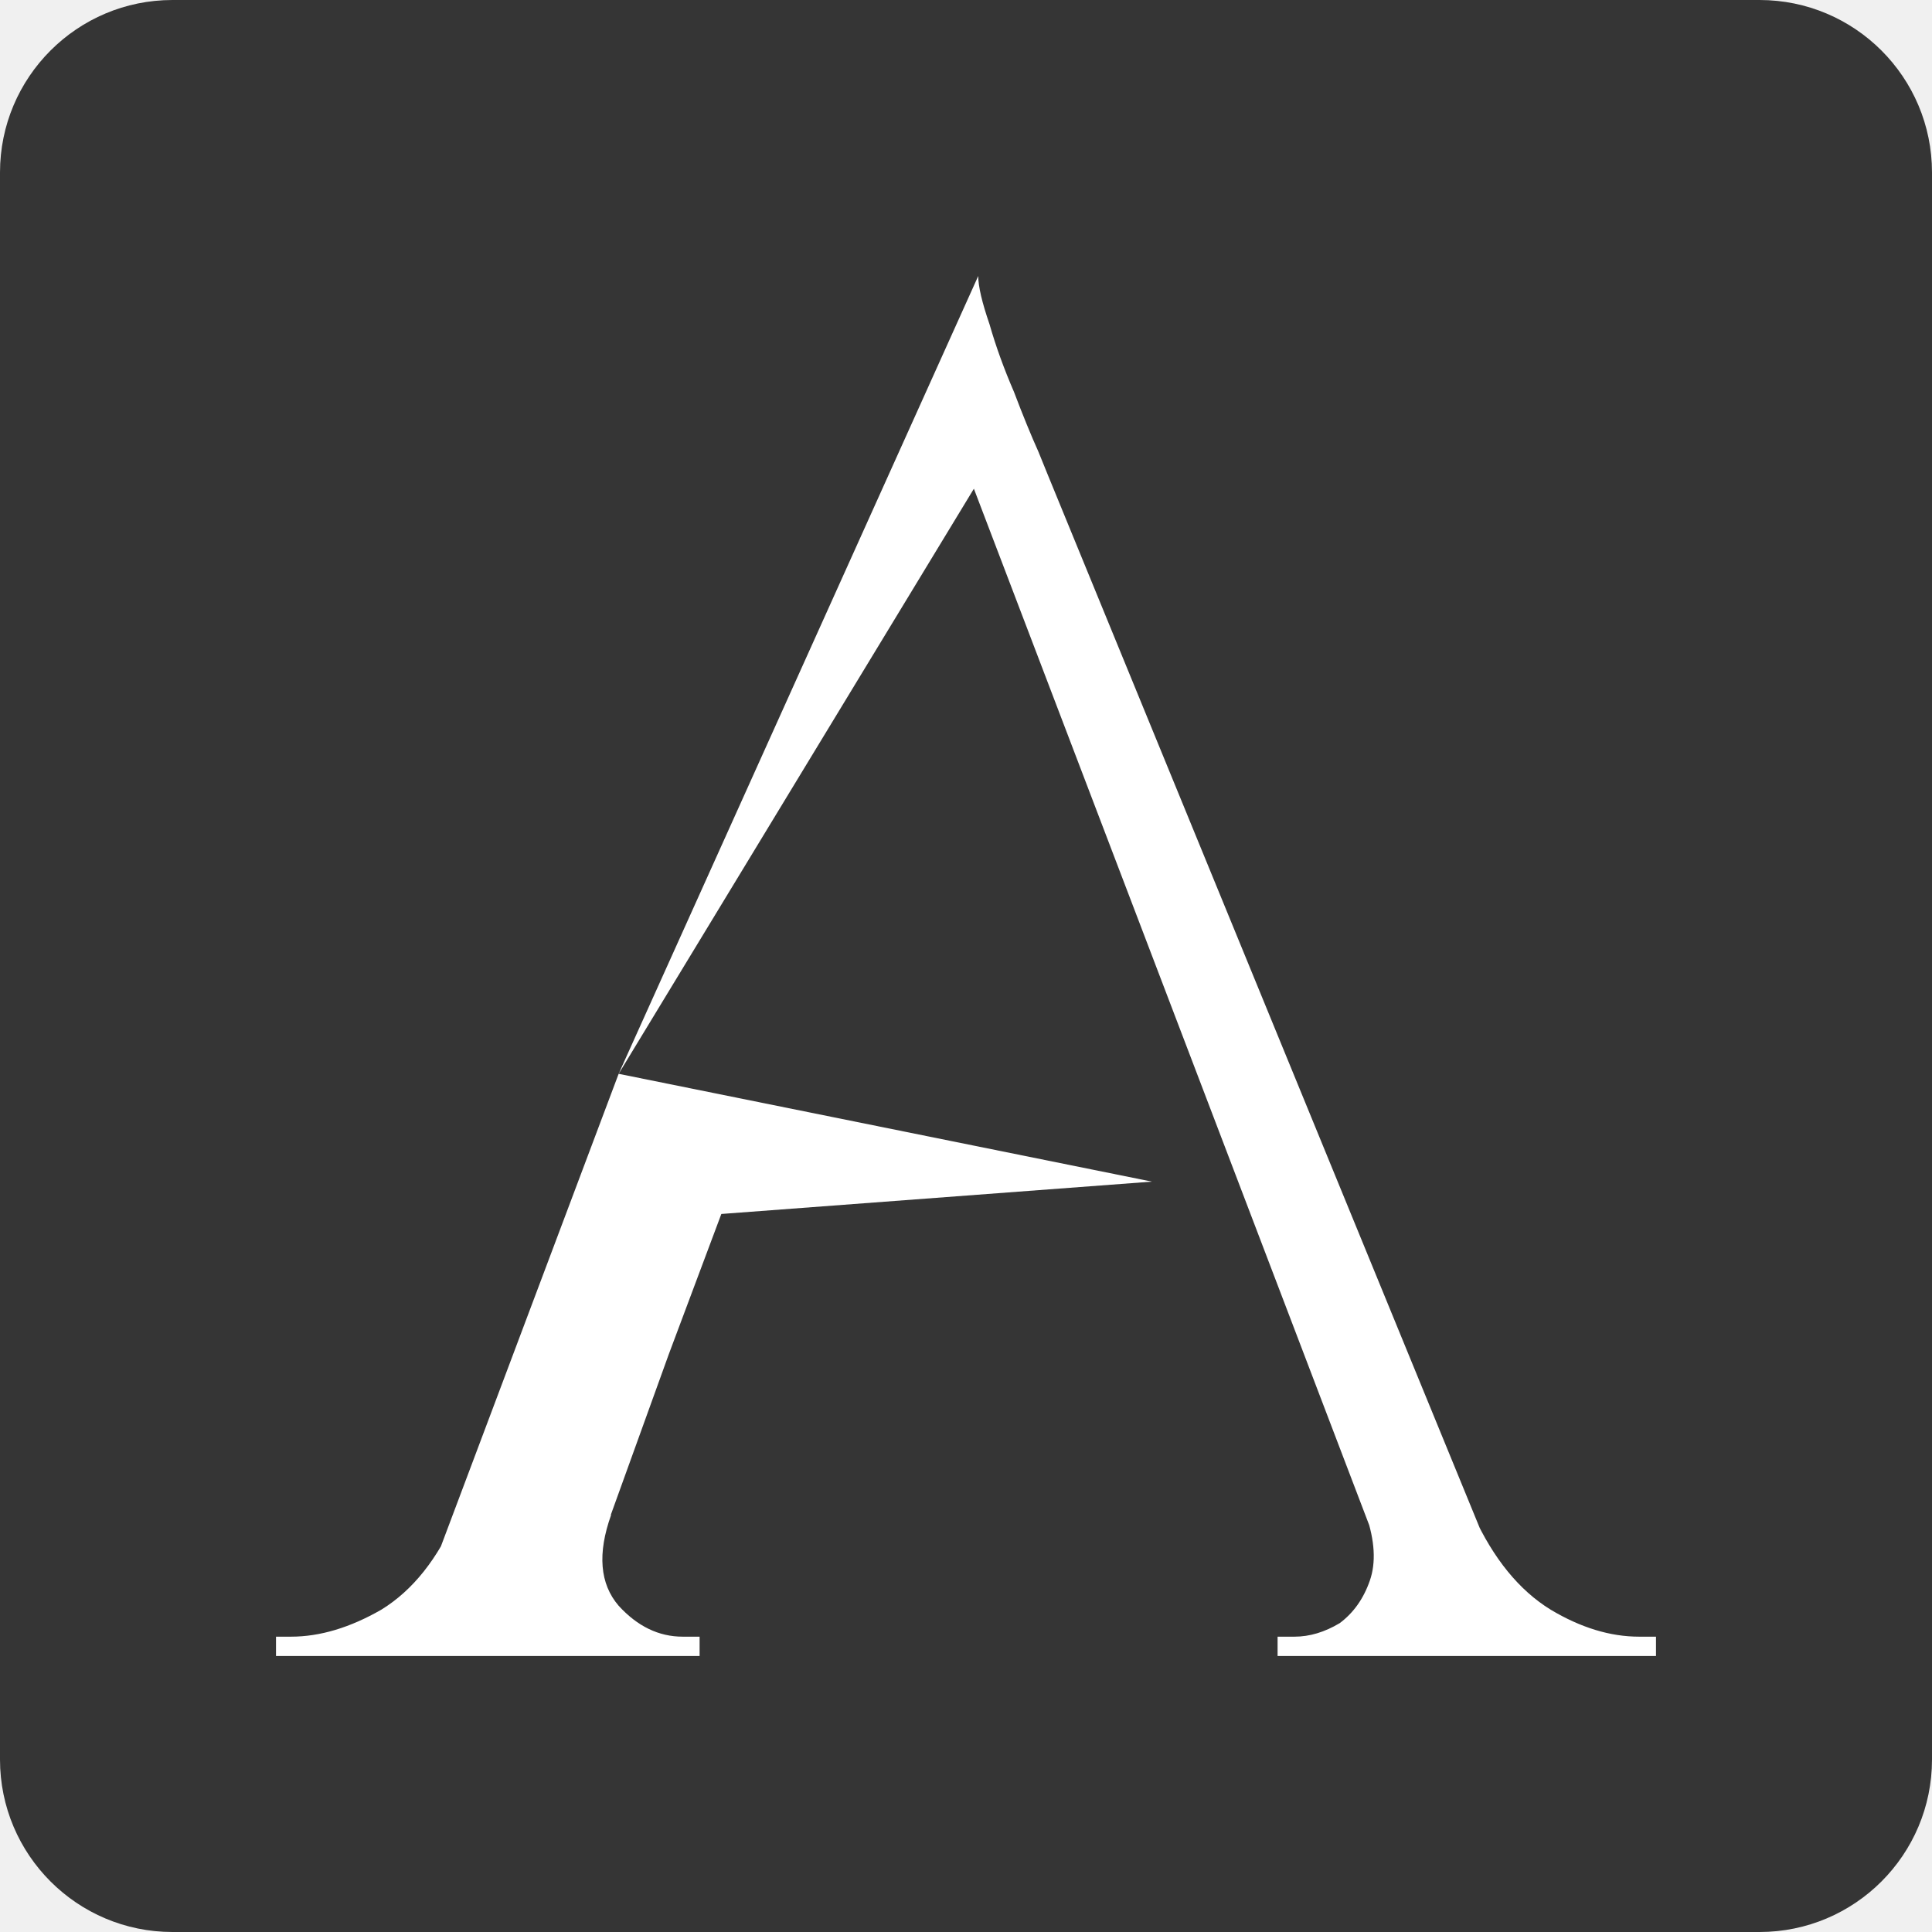
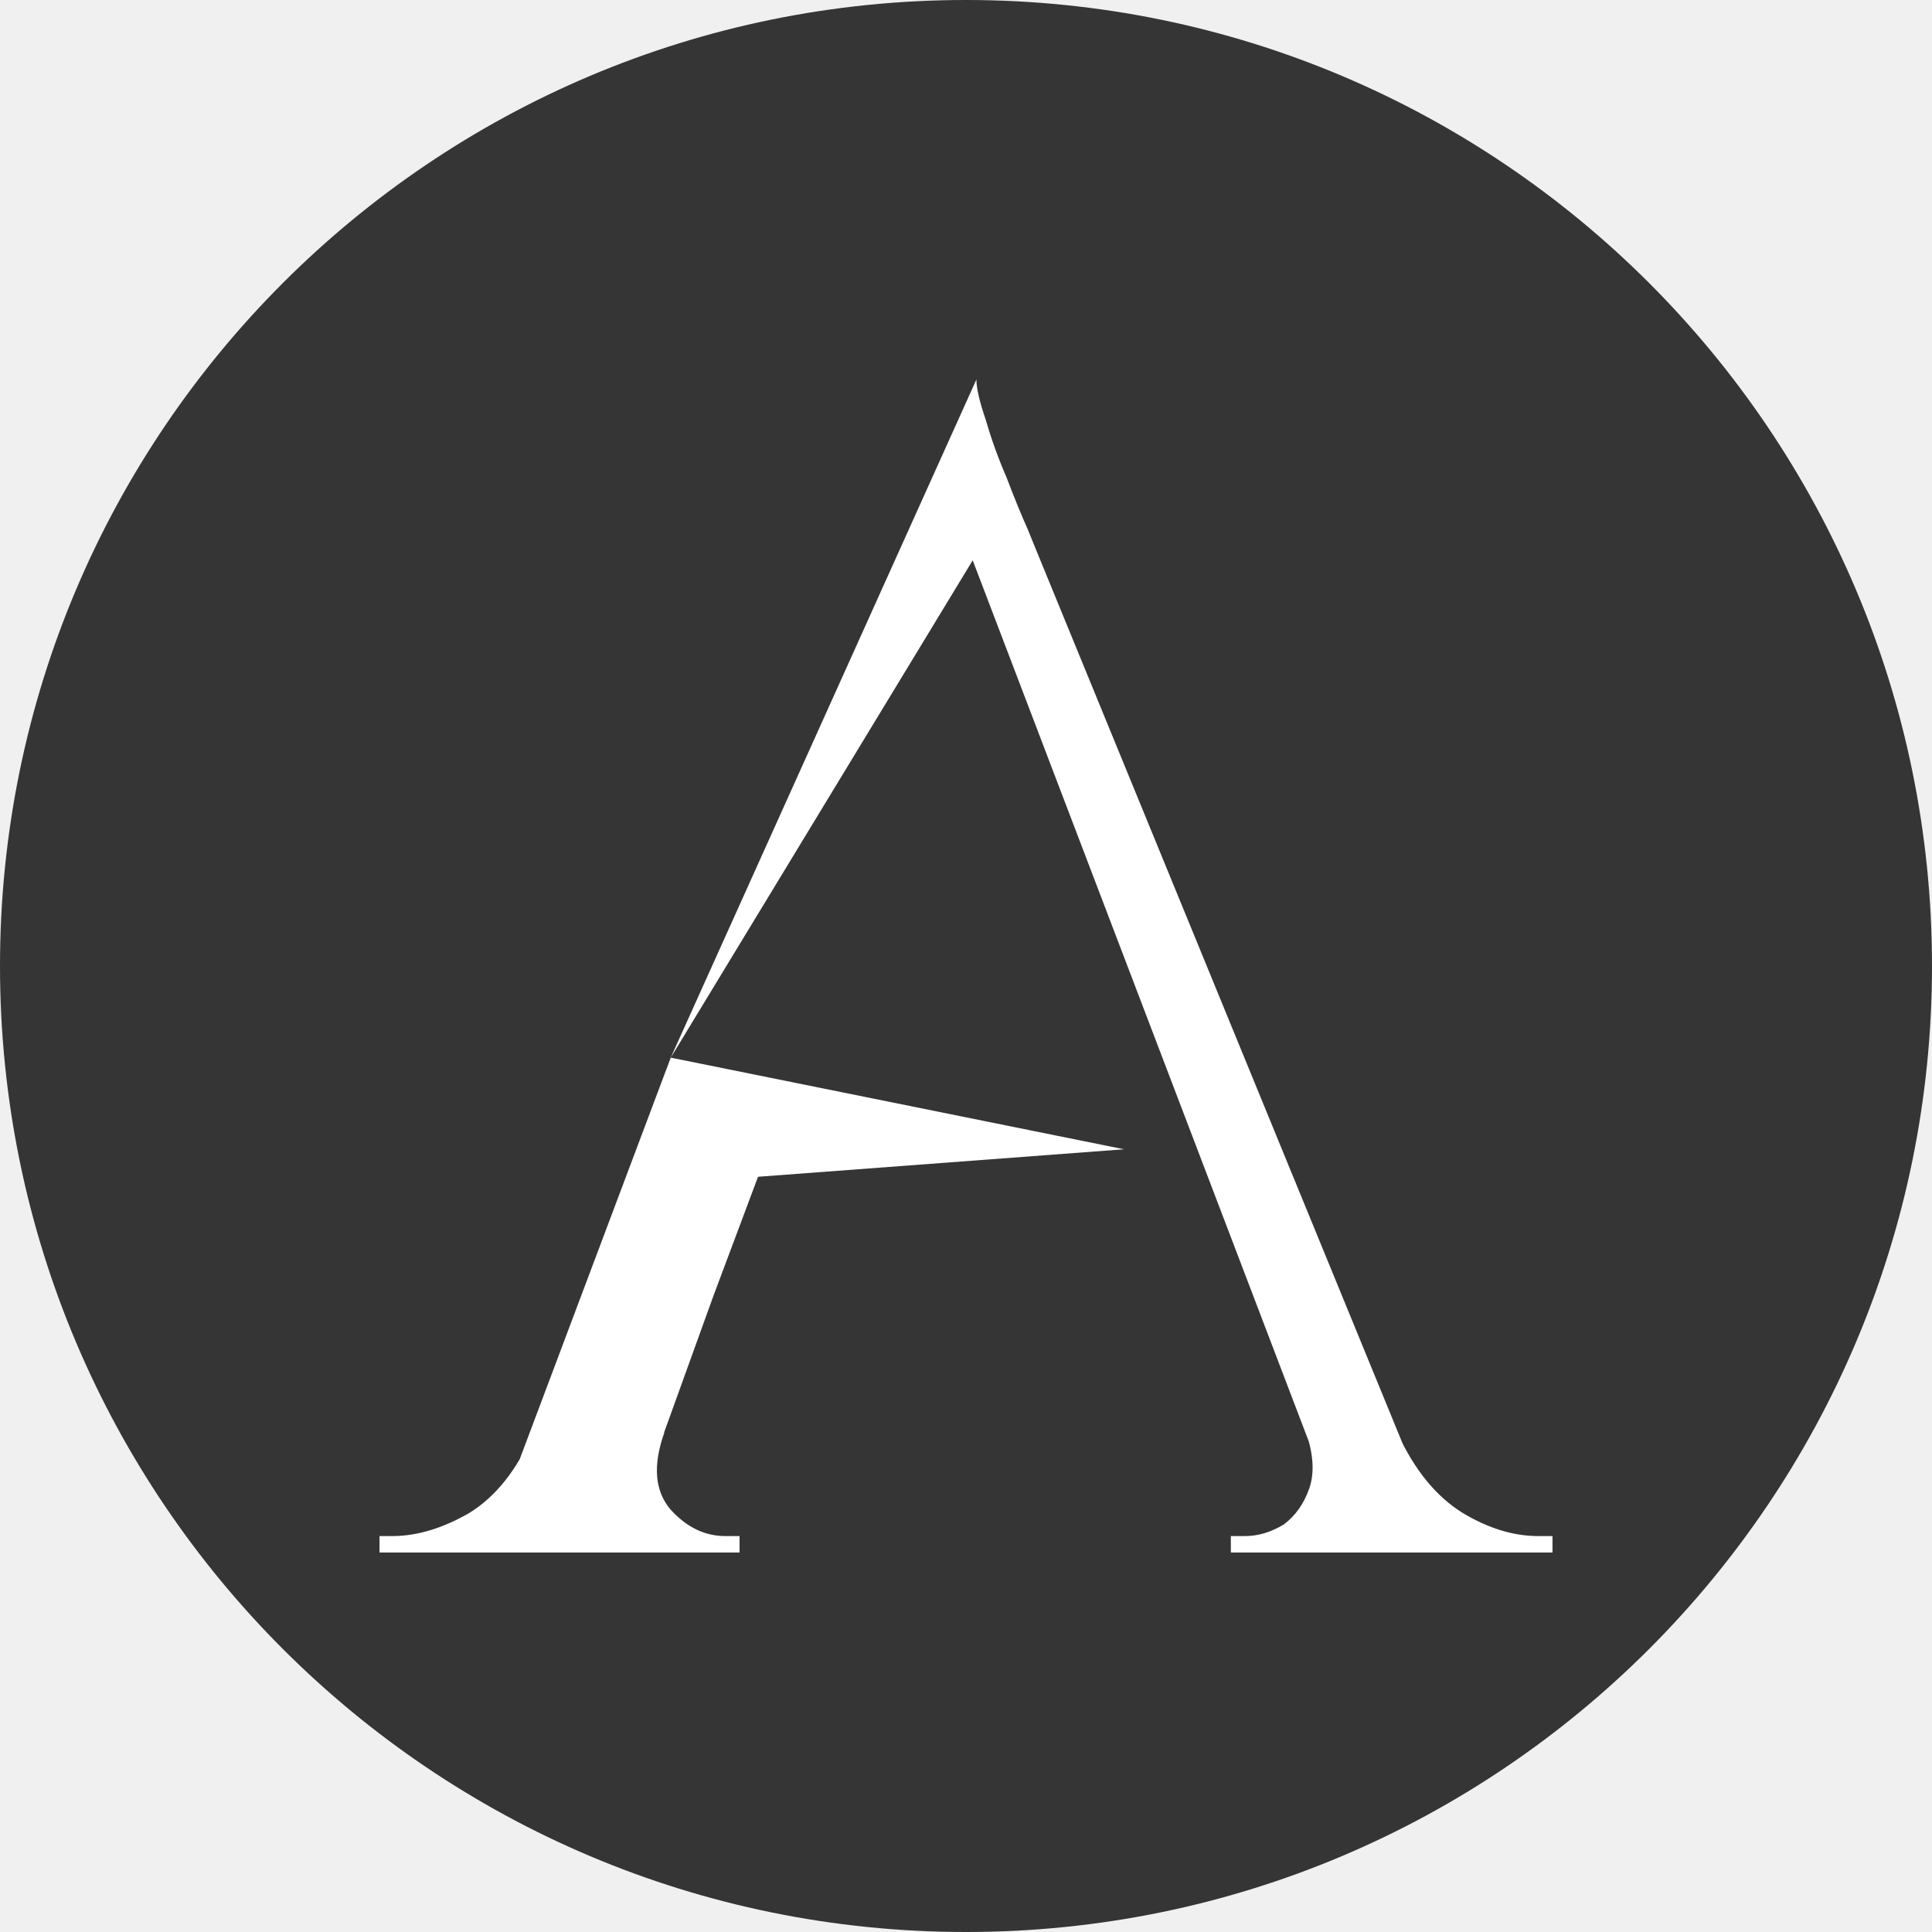
<svg xmlns="http://www.w3.org/2000/svg" width="560" height="560" viewBox="0 0 560 560" fill="none">
-   <rect width="560" height="560" rx="50" transform="matrix(-1 0 0 1 560 0)" fill="#353535" />
-   <path d="M179.317 311.25L163.765 352.598L148.212 393.944L117.108 476.639H163.492L193.864 392.5L201.474 372.188L209.084 351.875L333.888 342.5L179.317 311.25ZM395.961 439.104C398.508 446.574 398.873 452.923 397.053 458.151C395.234 463.38 392.324 467.489 388.322 470.476C383.956 473.09 379.591 474.397 375.225 474.397H370.314V480H480V474.397C480 474.397 479.09 474.397 477.271 474.397C475.816 474.397 475.088 474.397 475.088 474.397C466.721 474.397 458.172 471.784 449.441 466.555C440.345 460.953 432.887 451.802 427.067 439.104H395.961ZM179.317 311.25L282.285 141.66L290.846 164.104L307.966 208.991L342.21 298.768L410.695 478.319H443.438L303.738 137.702C303.738 137.702 302.828 135.462 301.009 130.98C298.826 126.125 296.461 120.336 293.915 113.614C291.005 106.891 288.639 100.355 286.822 94.005C284.638 87.656 283.546 82.987 283.546 80L231.432 195.625L179.317 311.25ZM177.135 439.104H132.387C126.93 451.802 119.654 460.953 110.559 466.555C101.464 471.784 92.733 474.397 84.365 474.397C84.365 474.397 83.637 474.397 82.182 474.397C80.727 474.397 80 474.397 80 474.397V480H202.783V474.397H197.871C190.959 474.397 184.775 471.41 179.317 465.434C173.86 459.085 173.133 450.307 177.135 439.104Z" fill="white" />
+   <circle cx="280" cy="280" r="280" fill="#353535" />
+   <g transform="translate(280 280) scale(0.85) translate(-280 -280)">
+     <path d="M179.317 311.25L163.765 352.598L148.212 393.944L117.108 476.639H163.492L193.864 392.5L201.474 372.188L209.084 351.875L333.888 342.5L179.317 311.25ZM395.961 439.104C398.508 446.574 398.873 452.923 397.053 458.151C395.234 463.38 392.324 467.489 388.322 470.476C383.956 473.09 379.591 474.397 375.225 474.397H370.314V480H480V474.397C480 474.397 479.09 474.397 477.271 474.397C475.816 474.397 475.088 474.397 475.088 474.397C466.721 474.397 458.172 471.784 449.441 466.555C440.345 460.953 432.887 451.802 427.067 439.104H395.961ZM179.317 311.25L282.285 141.66L290.846 164.104L307.966 208.991L342.21 298.768L410.695 478.319H443.438L303.738 137.702C303.738 137.702 302.828 135.462 301.009 130.98C298.826 126.125 296.461 120.336 293.915 113.614C291.005 106.891 288.639 100.355 286.822 94.005C284.638 87.656 283.546 82.987 283.546 80L231.432 195.625L179.317 311.25ZM177.135 439.104H132.387C126.93 451.802 119.654 460.953 110.559 466.555C101.464 471.784 92.733 474.397 84.365 474.397C84.365 474.397 83.637 474.397 82.182 474.397C80.727 474.397 80 474.397 80 474.397V480H202.783V474.397H197.871C190.959 474.397 184.775 471.41 179.317 465.434C173.86 459.085 173.133 450.307 177.135 439.104Z" fill="white" />
+   </g>
</svg>
